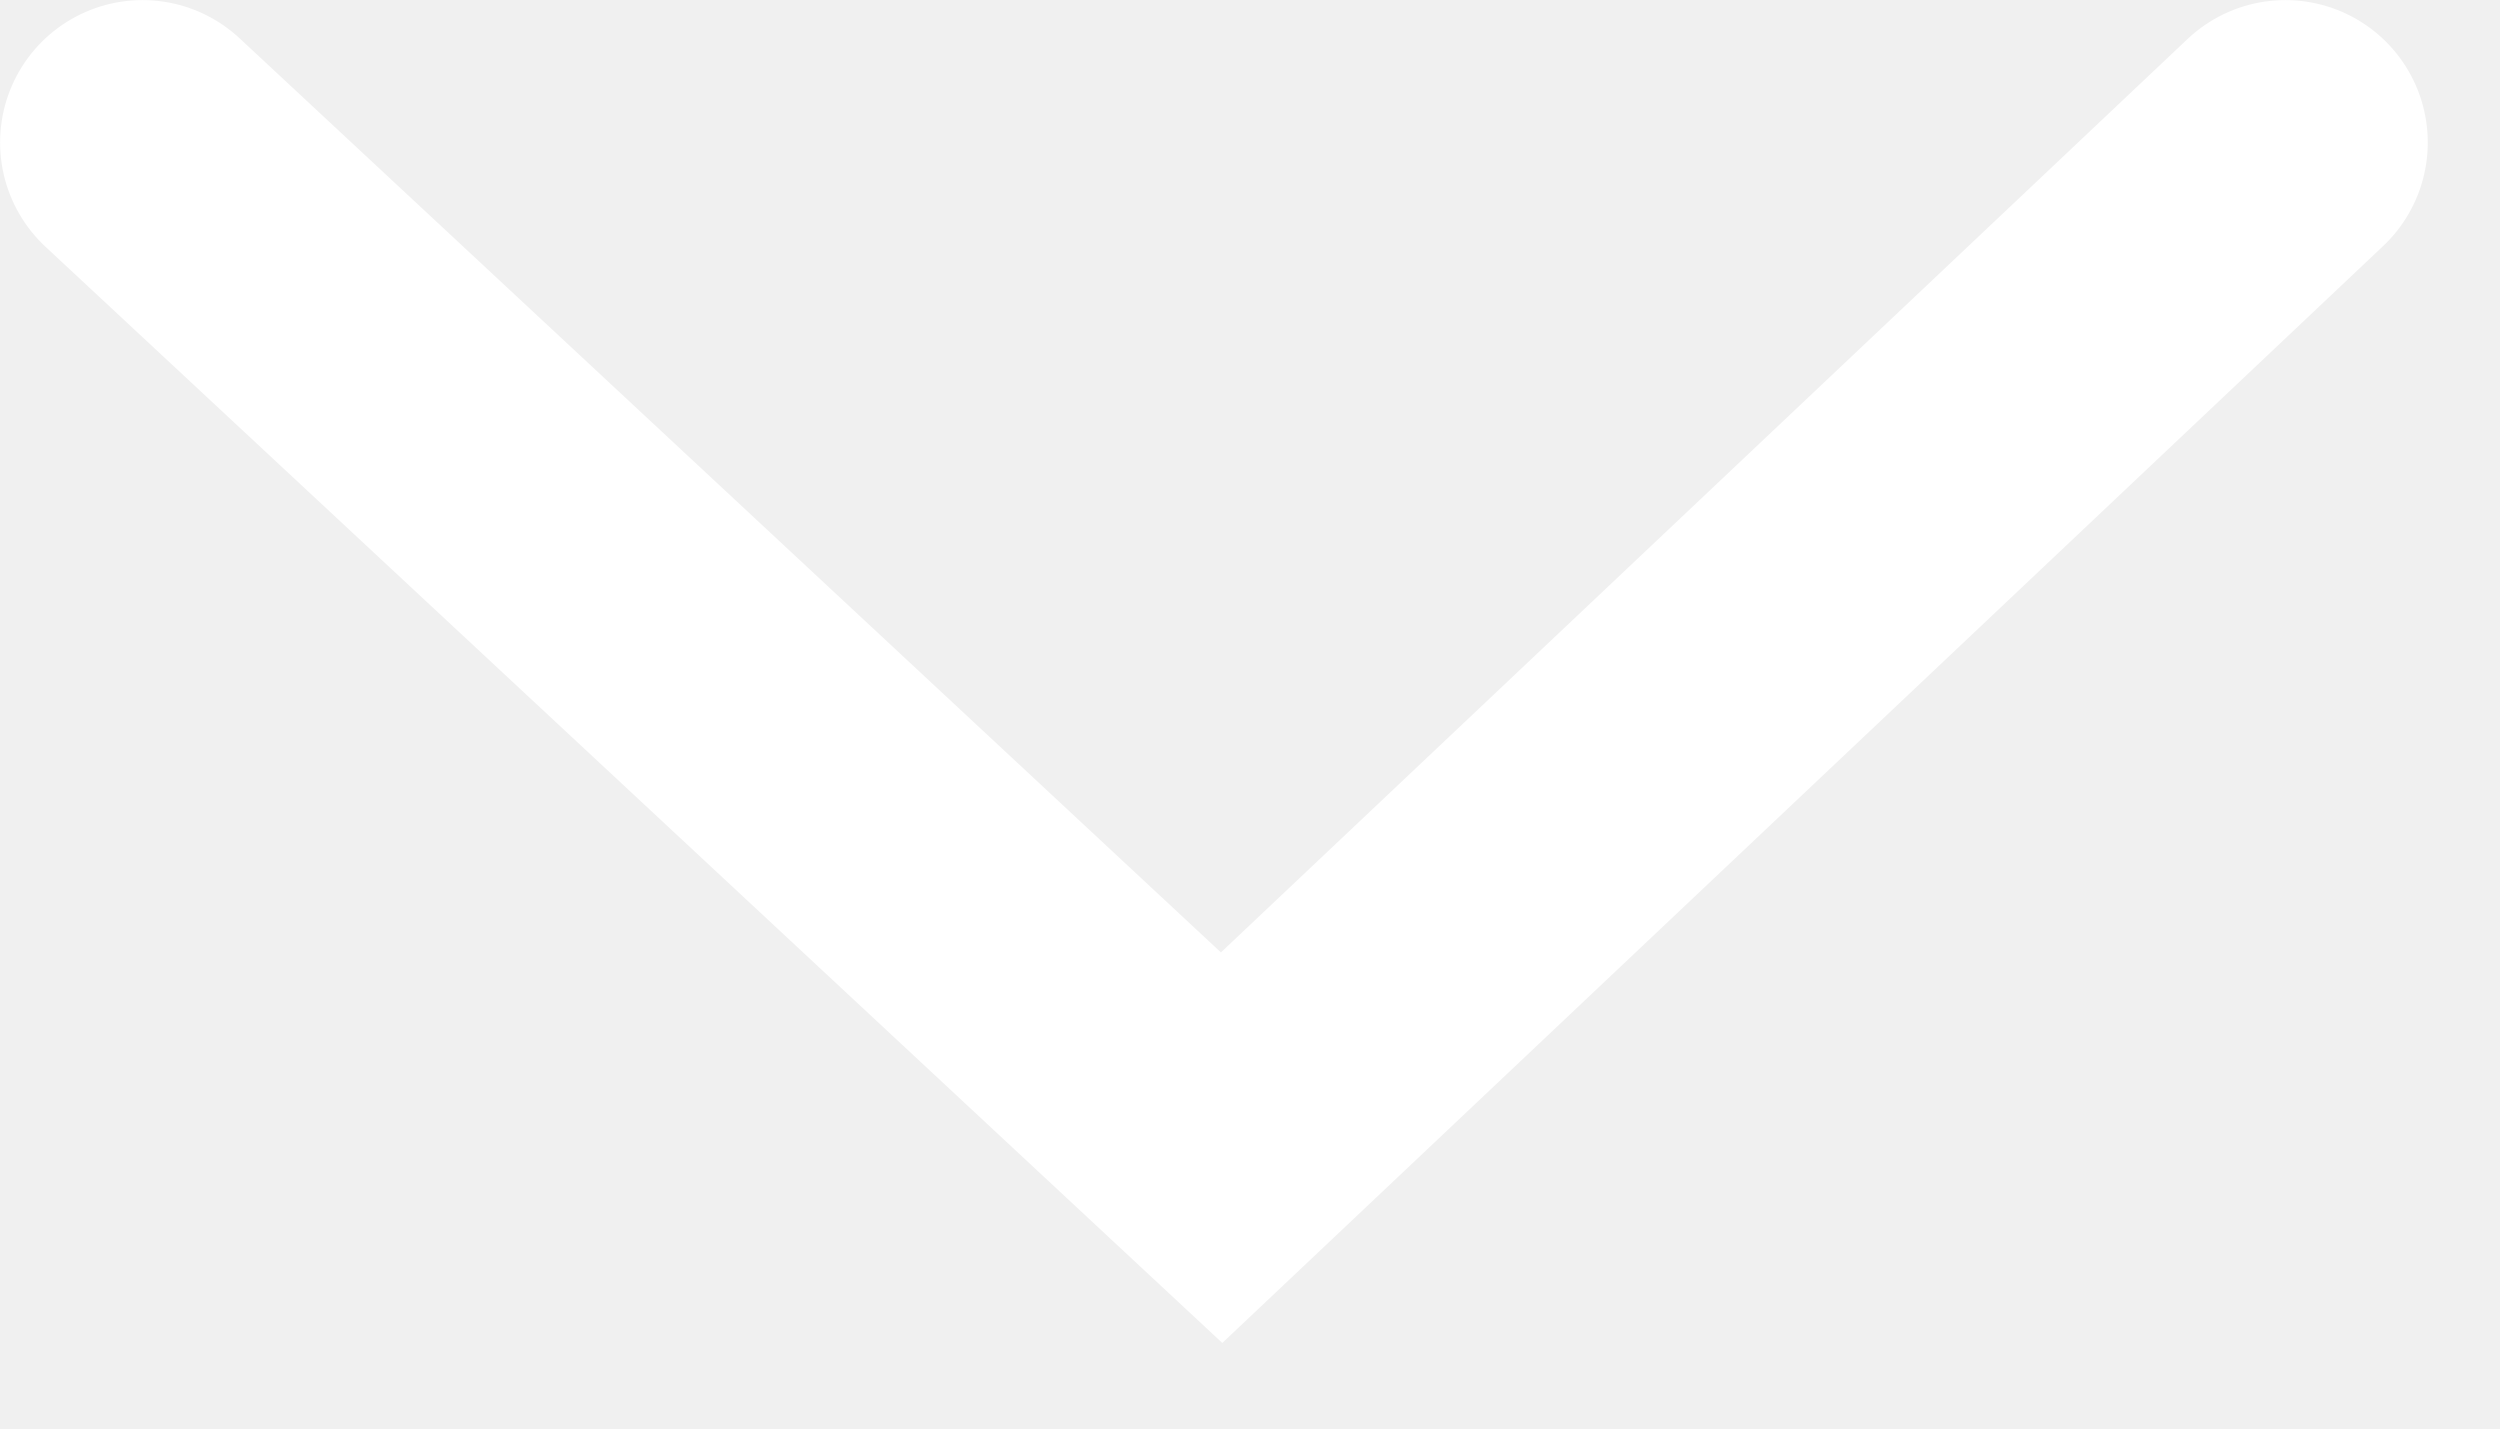
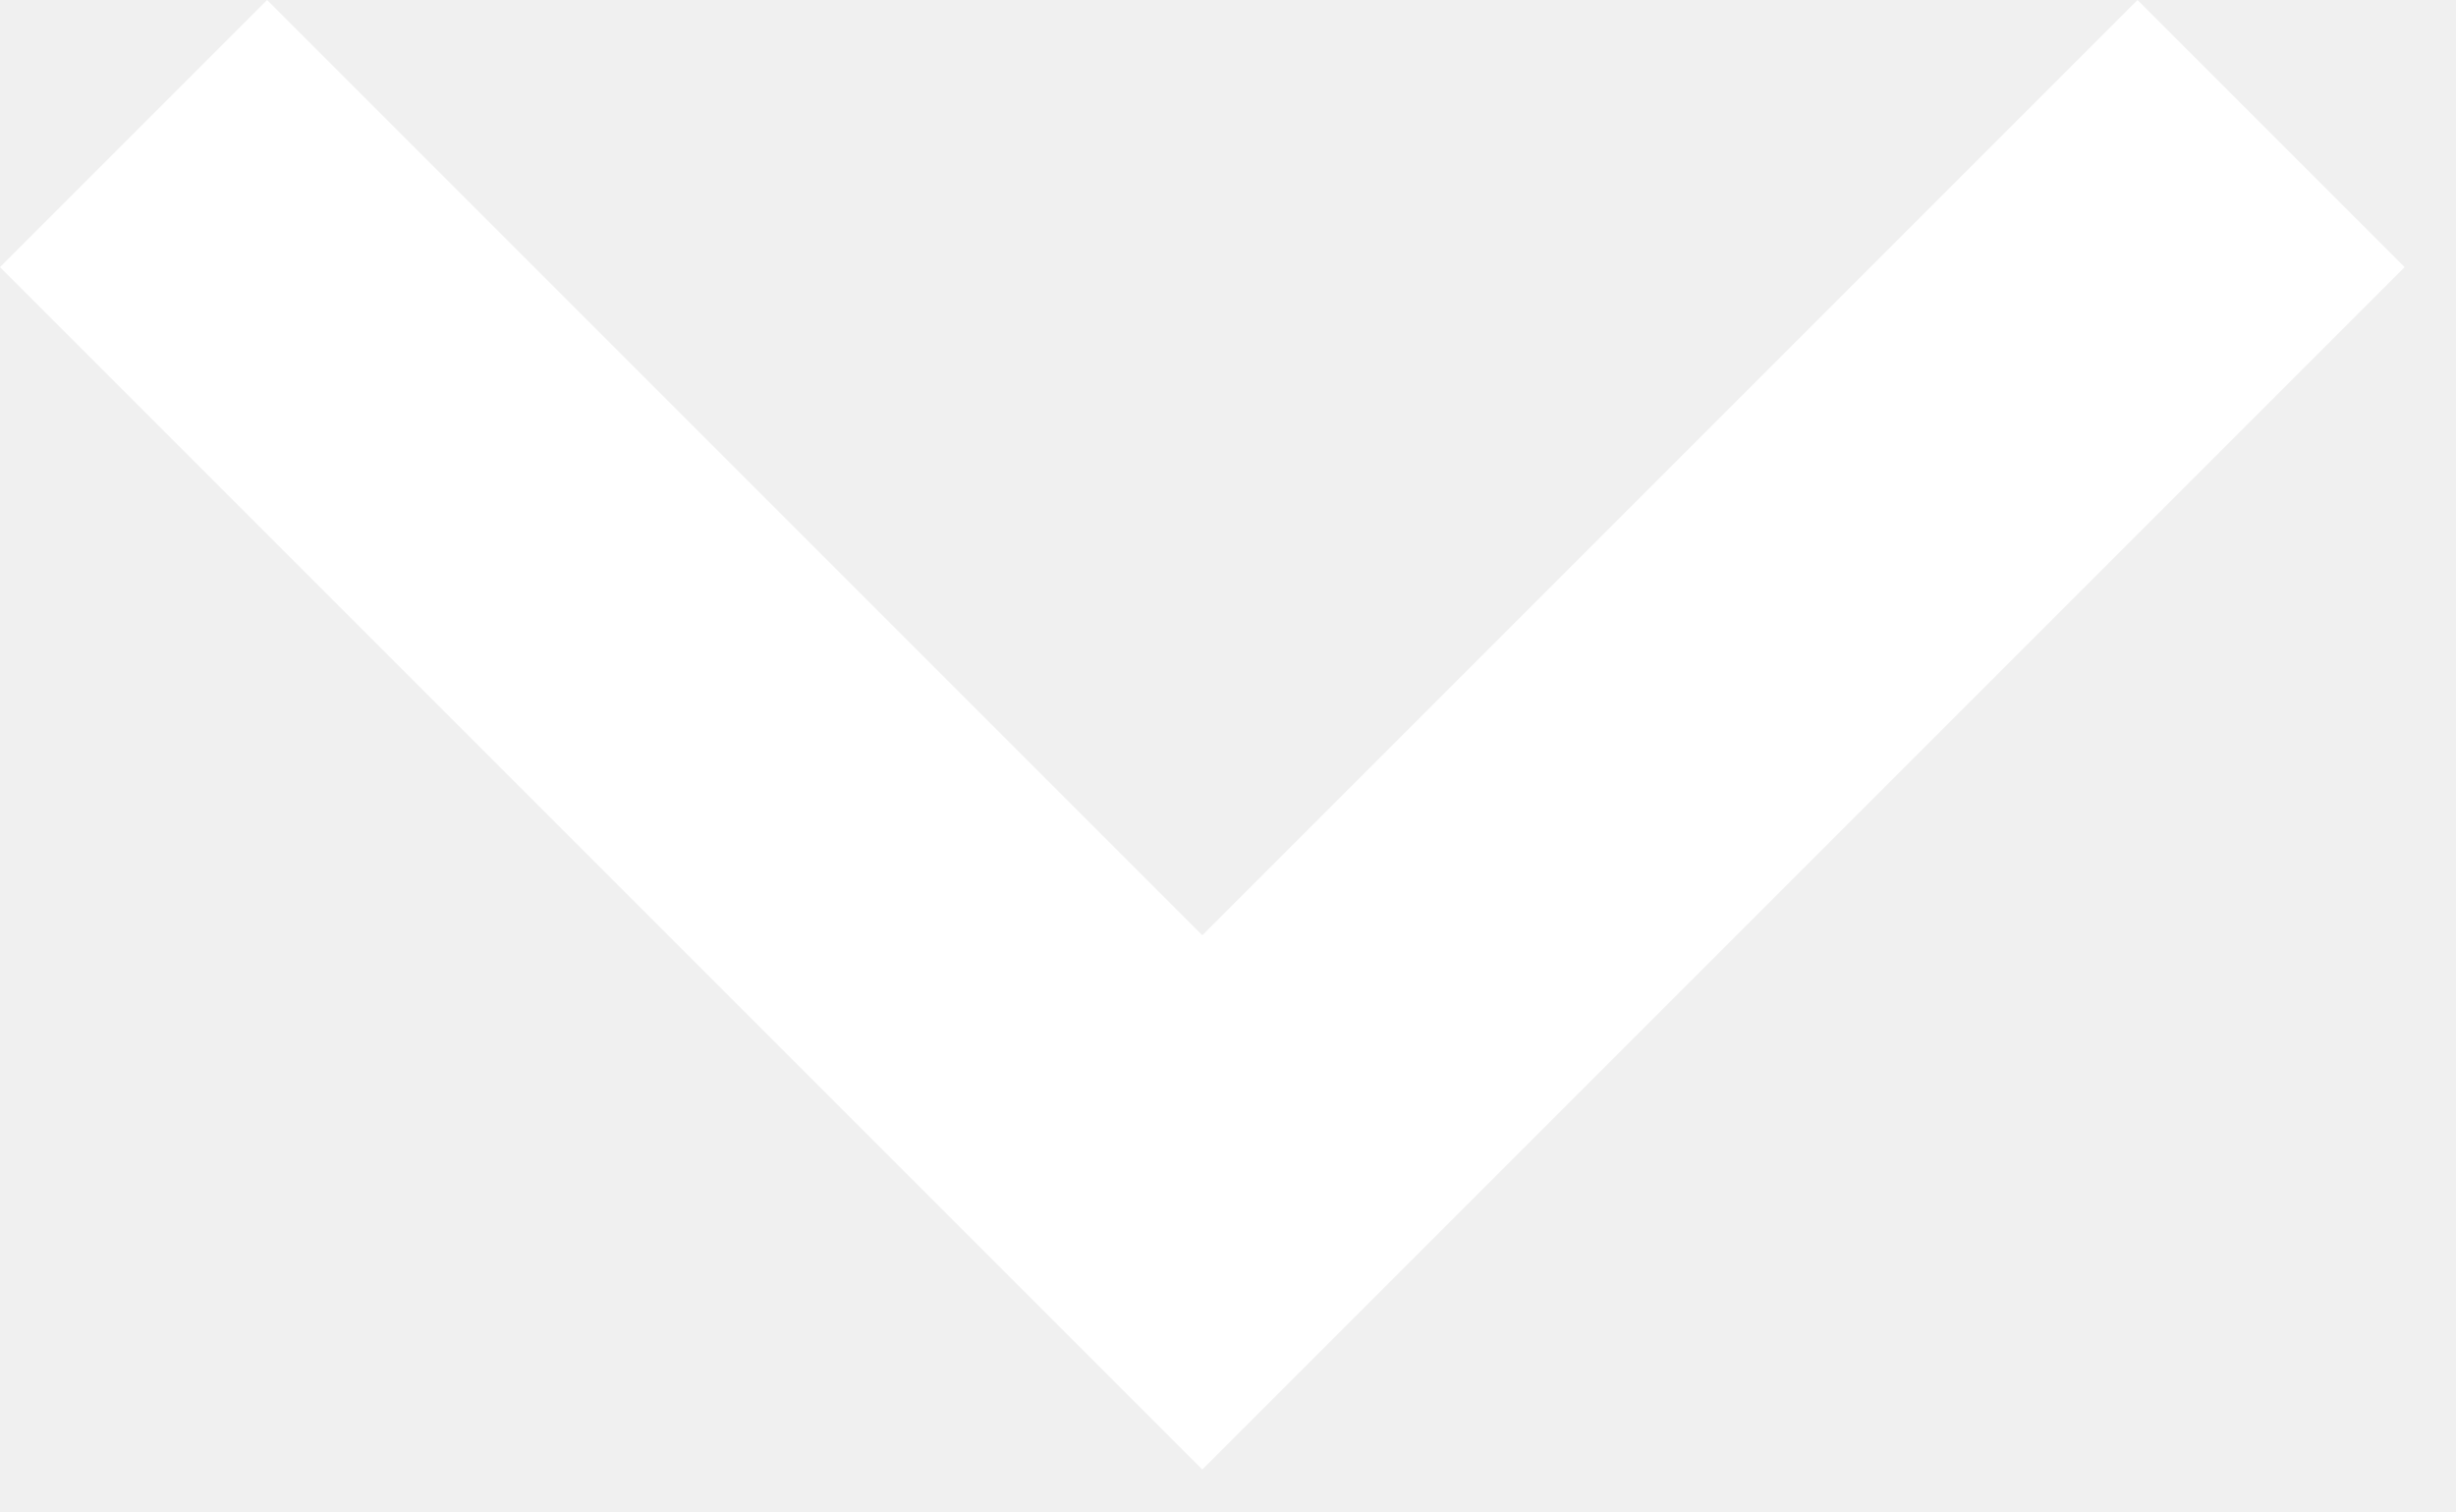
- <svg xmlns="http://www.w3.org/2000/svg" width="14" height="8" viewBox="0 0 14 8" fill="none">
-   <path d="M0.798 0.798L6.841 6.427L12.798 0.798" stroke="white" stroke-width="1.595" stroke-linecap="round" />
+ <svg xmlns="http://www.w3.org/2000/svg" width="13" height="8" viewBox="0 0 13 8" fill="none">
+   <path d="M6.364 4.95L11.314 0L12.728 1.414L6.364 7.778L0 1.414L1.414 0L6.364 4.95Z" fill="white" />
</svg>
